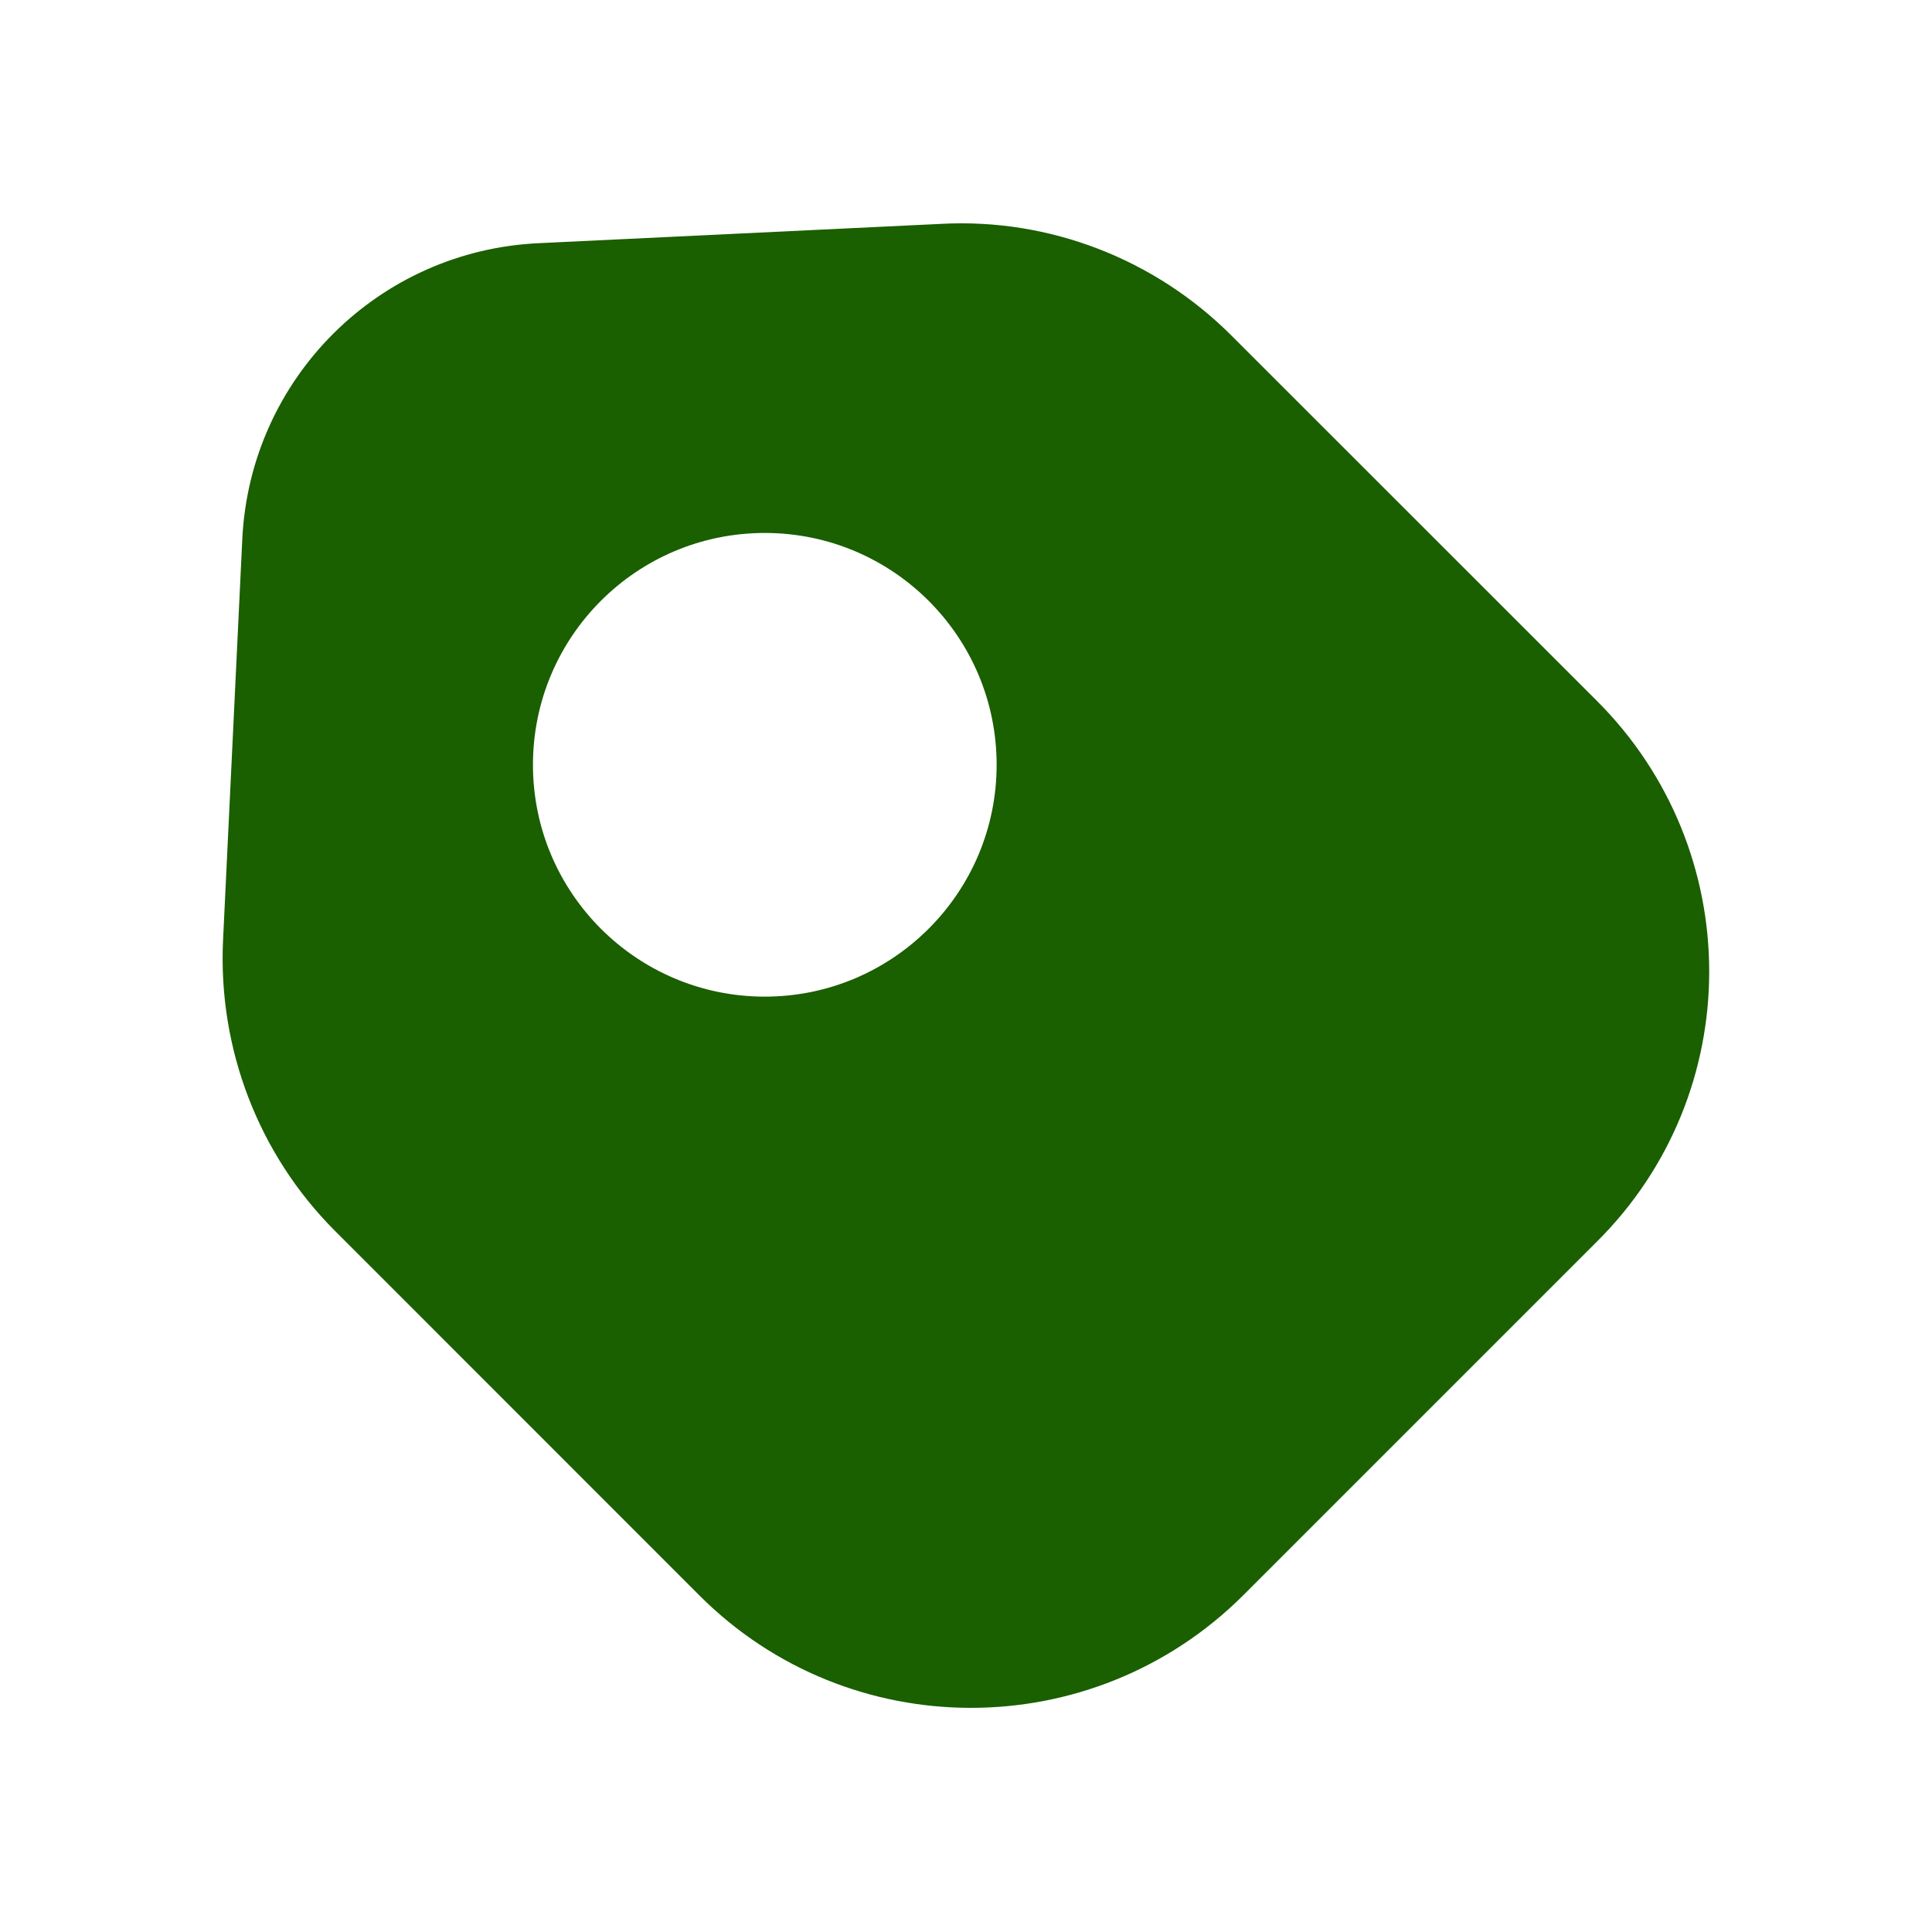
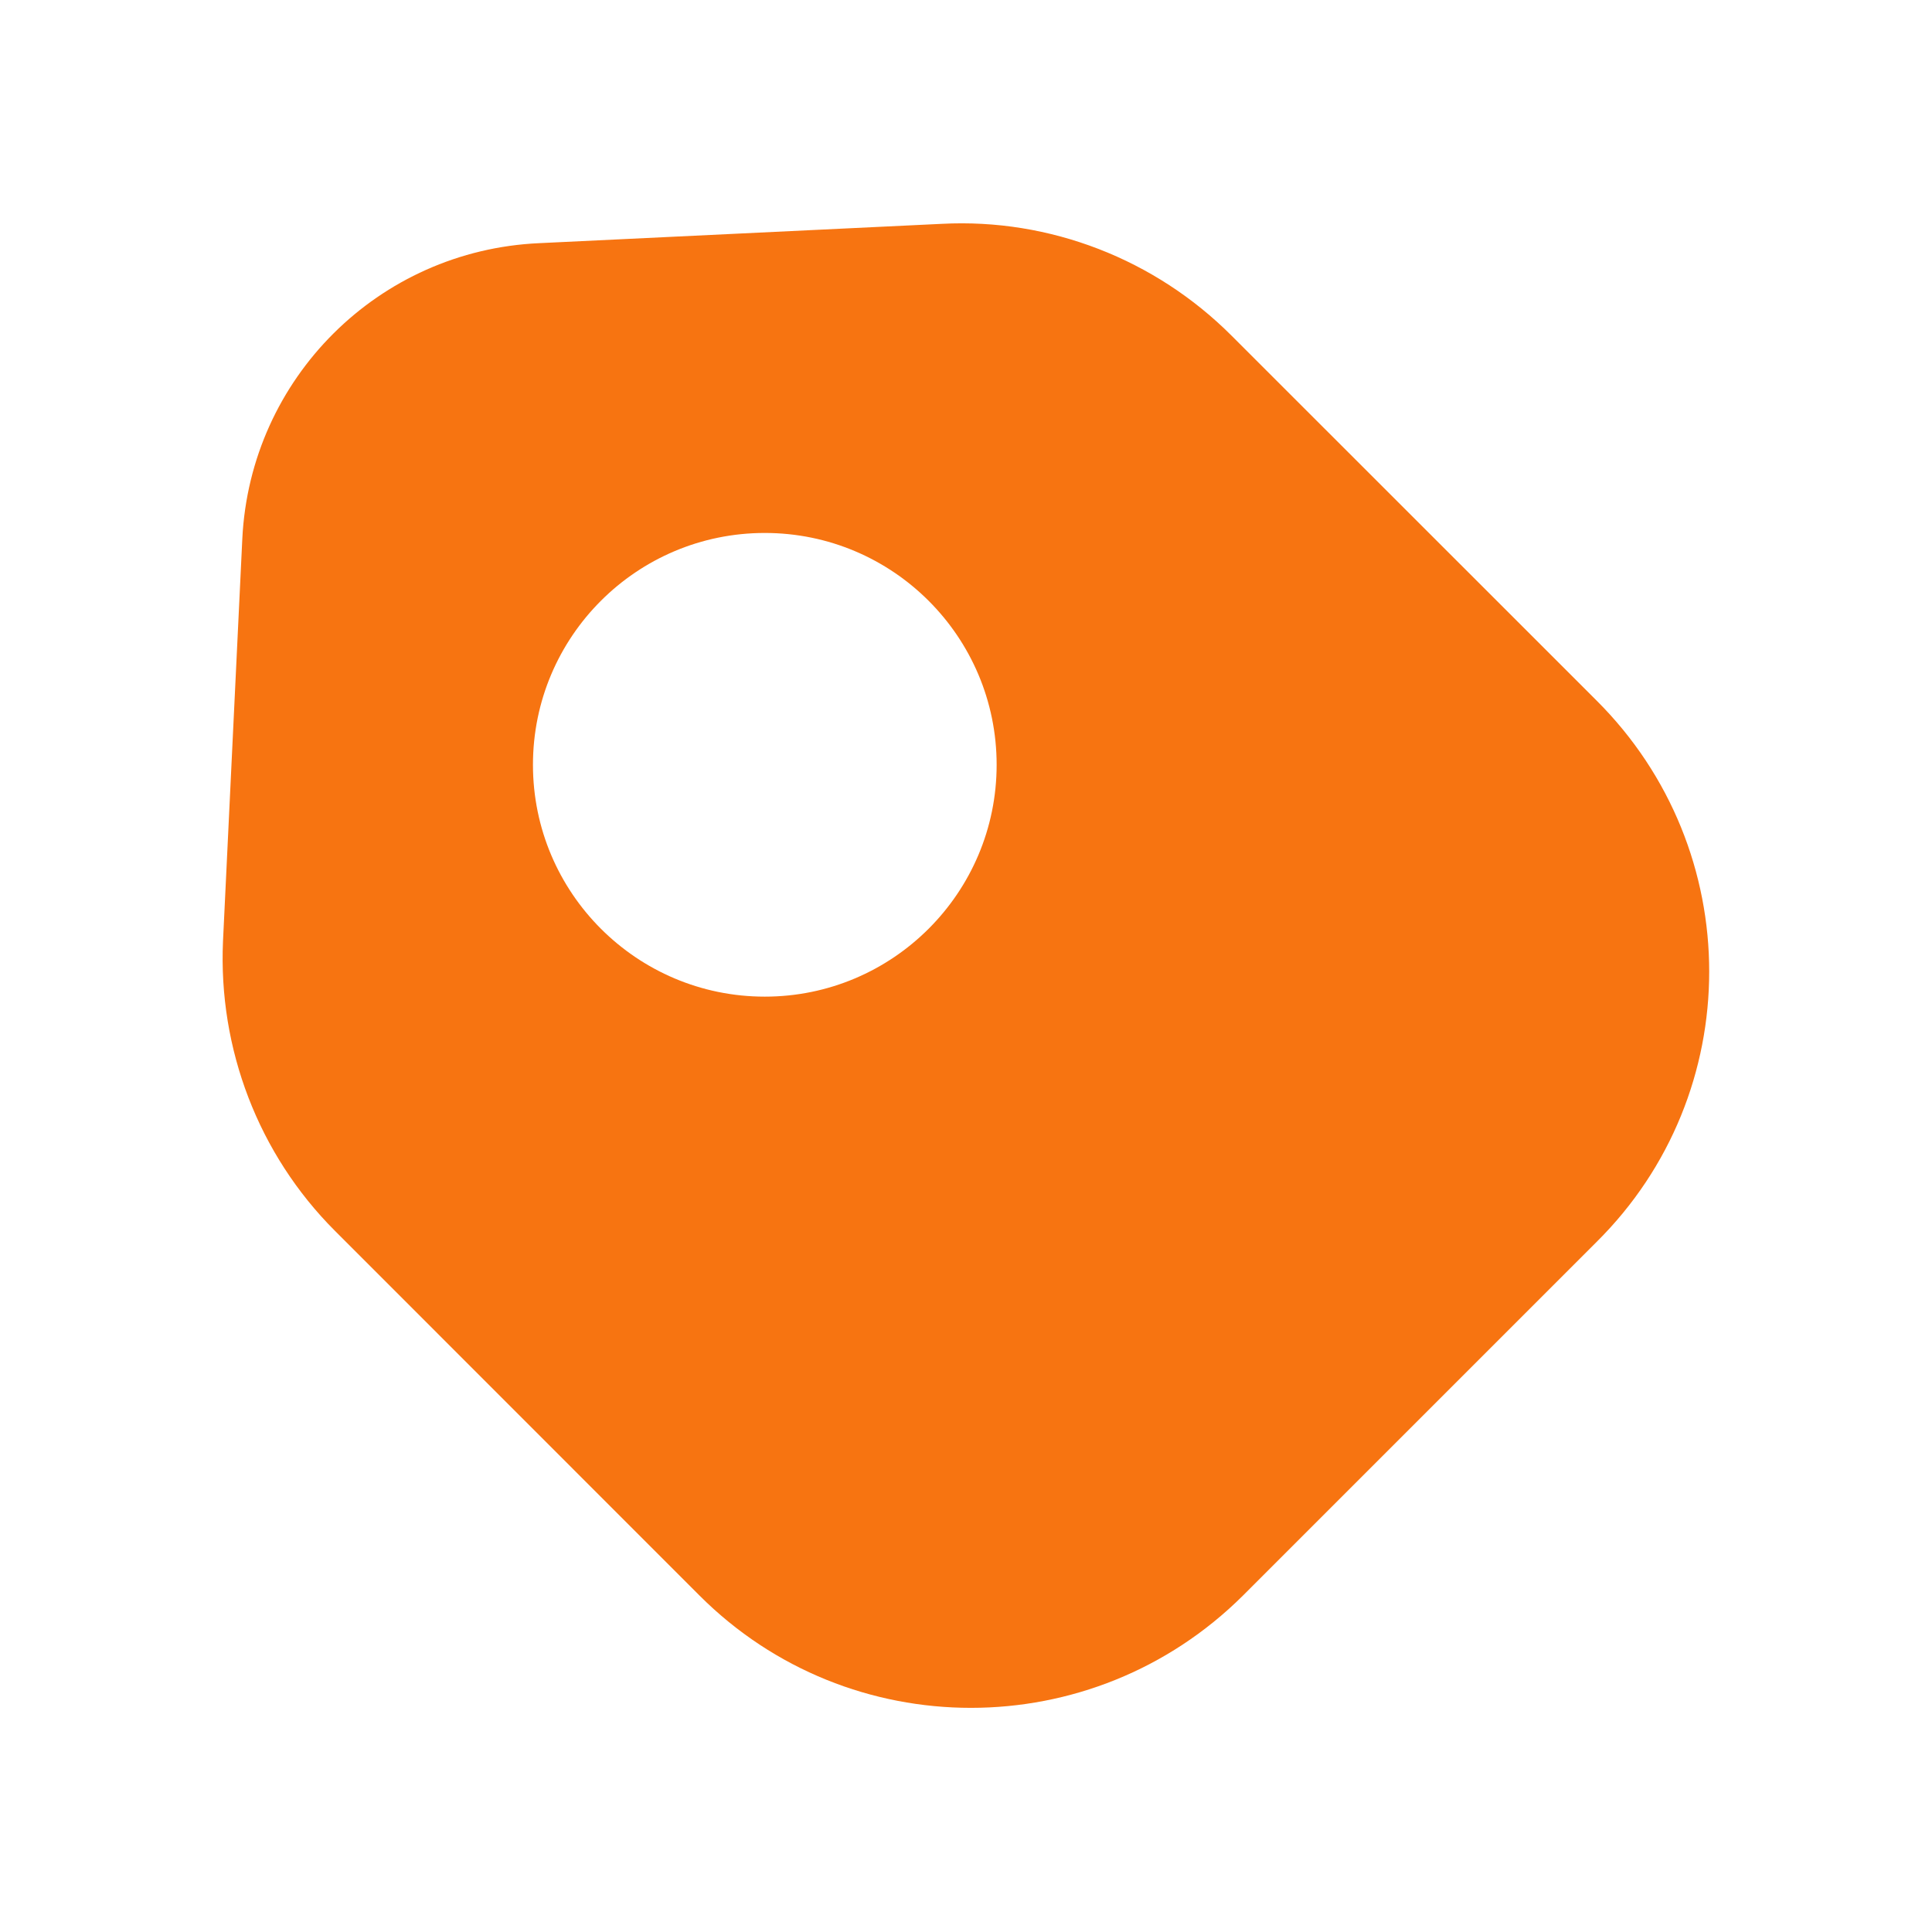
<svg xmlns="http://www.w3.org/2000/svg" width="14" height="14" viewBox="0 0 14 14" fill="none">
  <g id="vuesax/bold/tag">
    <g id="tag">
-       <path id="Vector" d="M11.568 5.075L8.925 2.433C8.371 1.878 7.607 1.581 6.825 1.622L3.908 1.762C2.742 1.814 1.814 2.742 1.756 3.902L1.616 6.819C1.581 7.601 1.873 8.365 2.427 8.919L5.069 11.562C6.154 12.647 7.916 12.647 9.007 11.562L11.568 9.001C12.658 7.922 12.658 6.16 11.568 5.075ZM5.542 7.222C4.614 7.222 3.862 6.469 3.862 5.542C3.862 4.614 4.614 3.862 5.542 3.862C6.469 3.862 7.222 4.614 7.222 5.542C7.222 6.469 6.469 7.222 5.542 7.222Z" fill="#1A5F00" />
+       <path id="Vector" d="M11.568 5.075L8.925 2.433C8.371 1.878 7.607 1.581 6.825 1.622L3.908 1.762C2.742 1.814 1.814 2.742 1.756 3.902L1.616 6.819C1.581 7.601 1.873 8.365 2.427 8.919L5.069 11.562C6.154 12.647 7.916 12.647 9.007 11.562L11.568 9.001C12.658 7.922 12.658 6.16 11.568 5.075ZM5.542 7.222C4.614 7.222 3.862 6.469 3.862 5.542C3.862 4.614 4.614 3.862 5.542 3.862C6.469 3.862 7.222 4.614 7.222 5.542C7.222 6.469 6.469 7.222 5.542 7.222Z" fill="#F77411" />
    </g>
  </g>
</svg>
